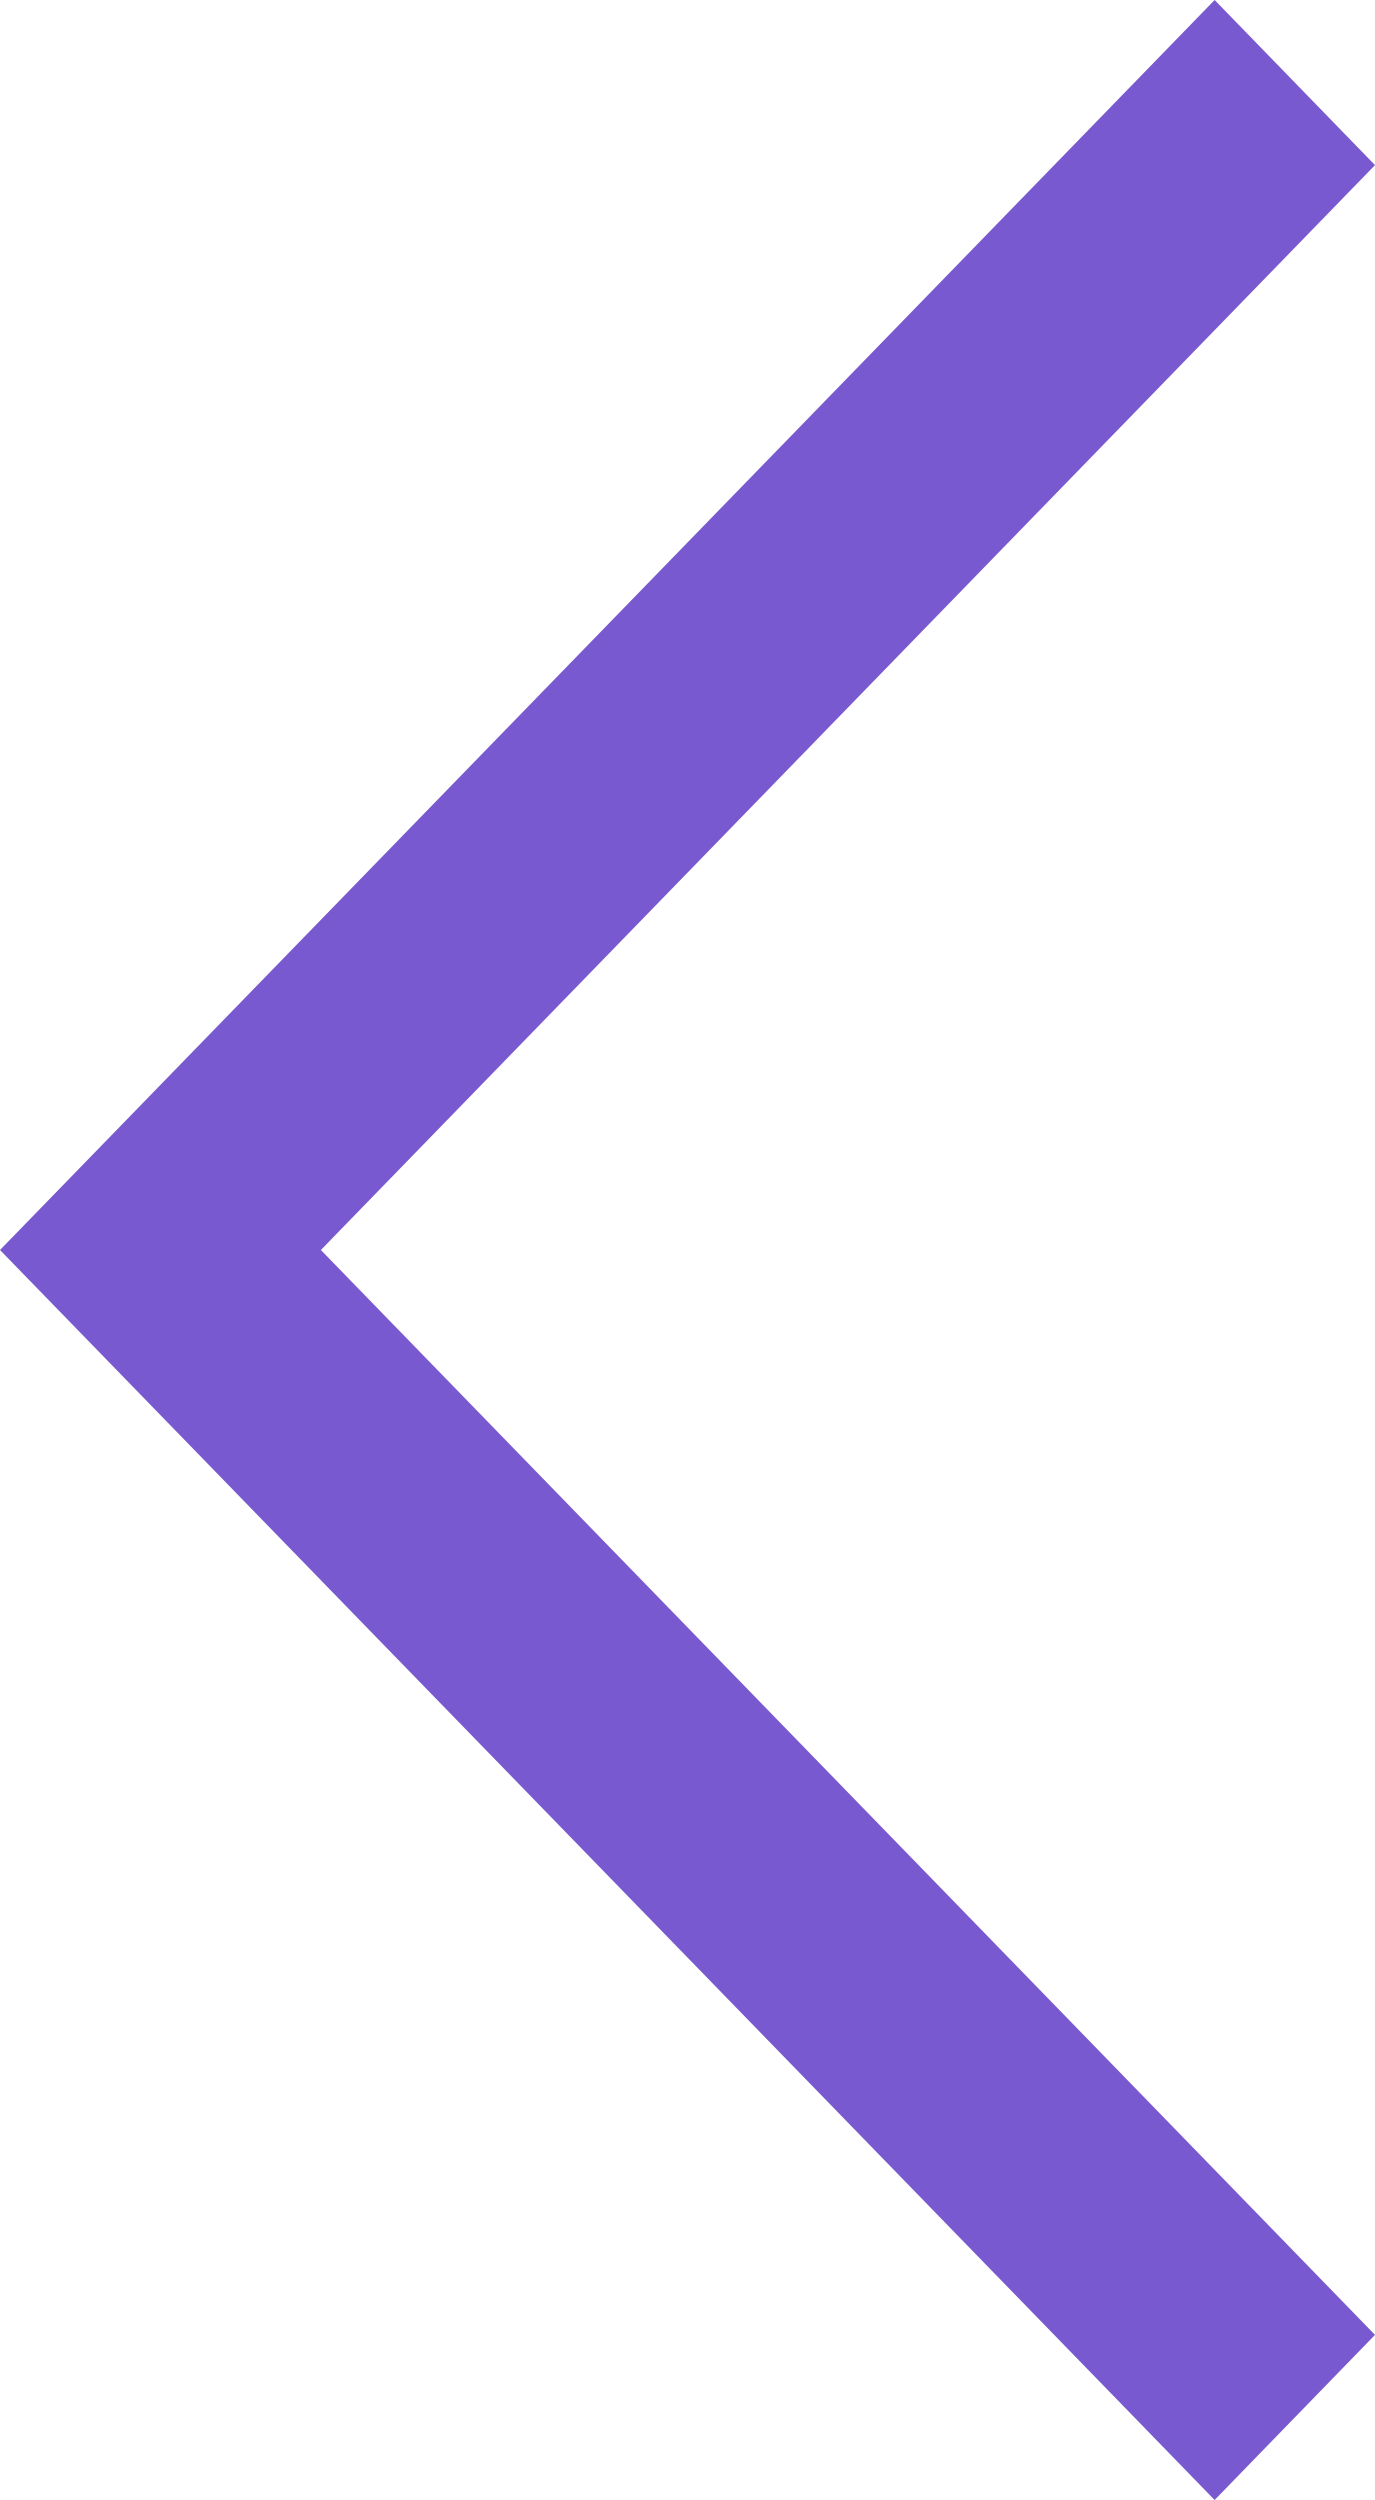
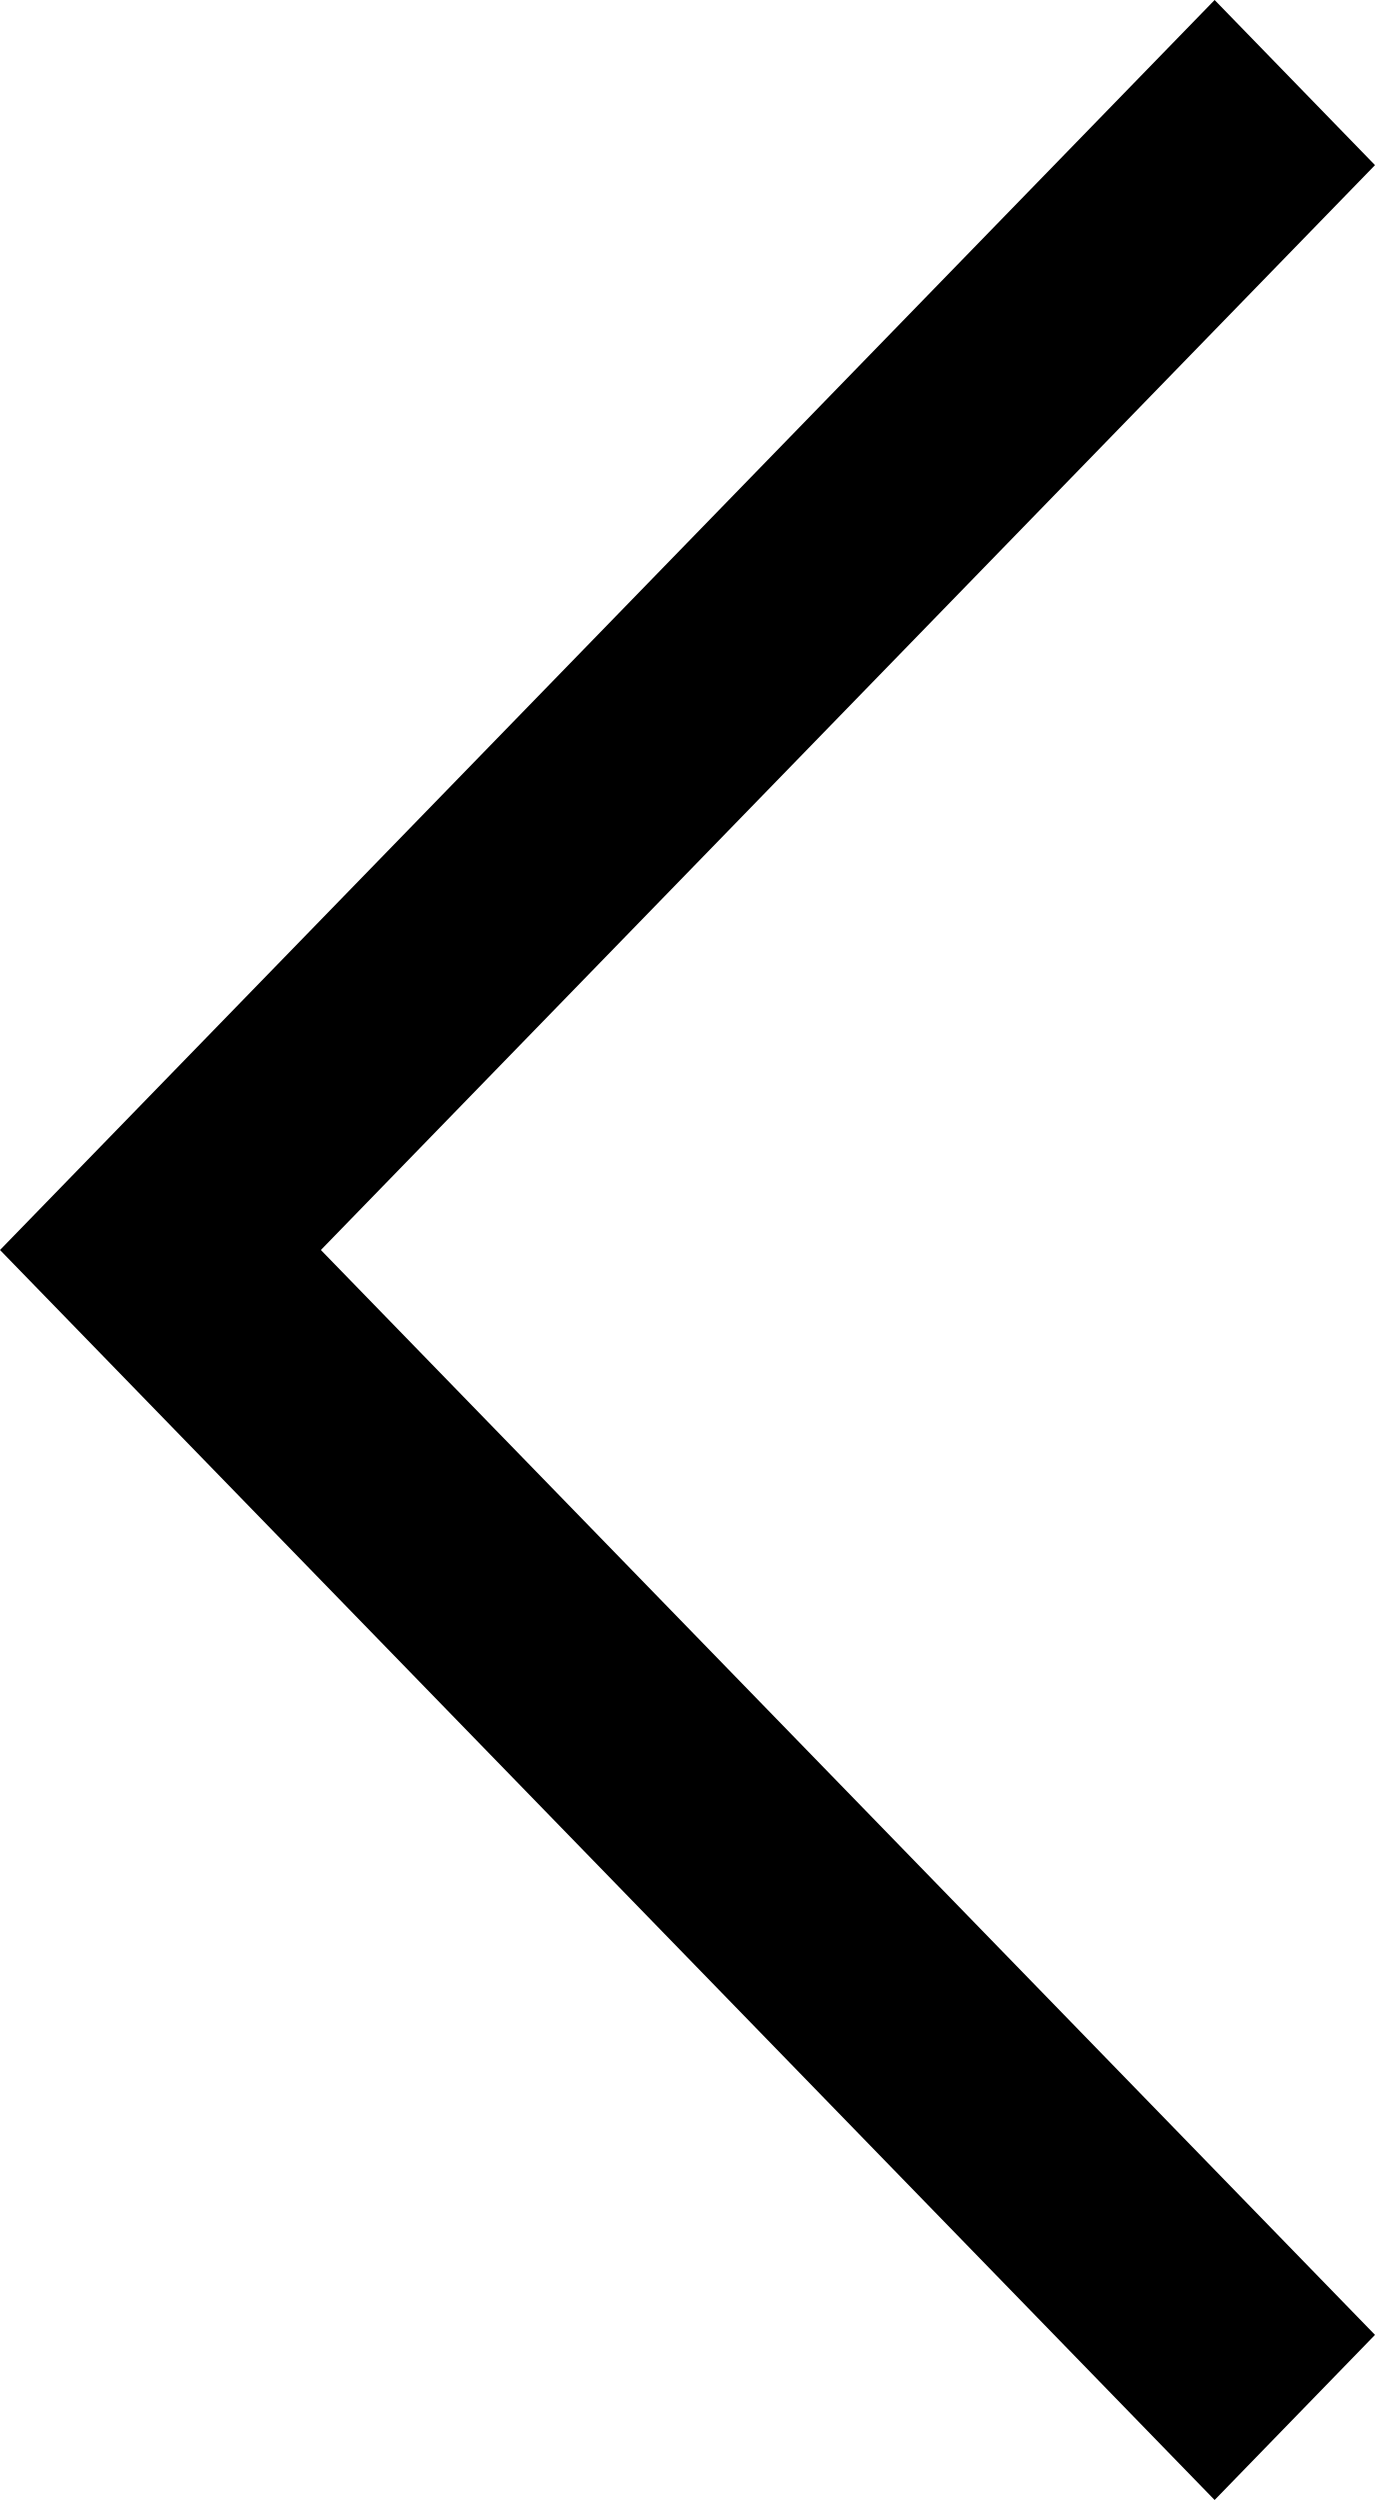
- <svg xmlns="http://www.w3.org/2000/svg" width="11" height="20" viewBox="0 0 11 20" fill="none">
-   <path fill-rule="evenodd" clip-rule="evenodd" d="M9.717 0L11 1.321L2.567 10L11 18.679L9.717 20L0 10L9.717 0Z" fill="#7859CF" />
+ <svg xmlns="http://www.w3.org/2000/svg" width="11" height="20" viewBox="0 0 11 20">
+   <path fill-rule="evenodd" clip-rule="evenodd" d="M9.717 0L11 1.321L2.567 10L11 18.679L9.717 20L0 10L9.717 0Z" />
</svg>
